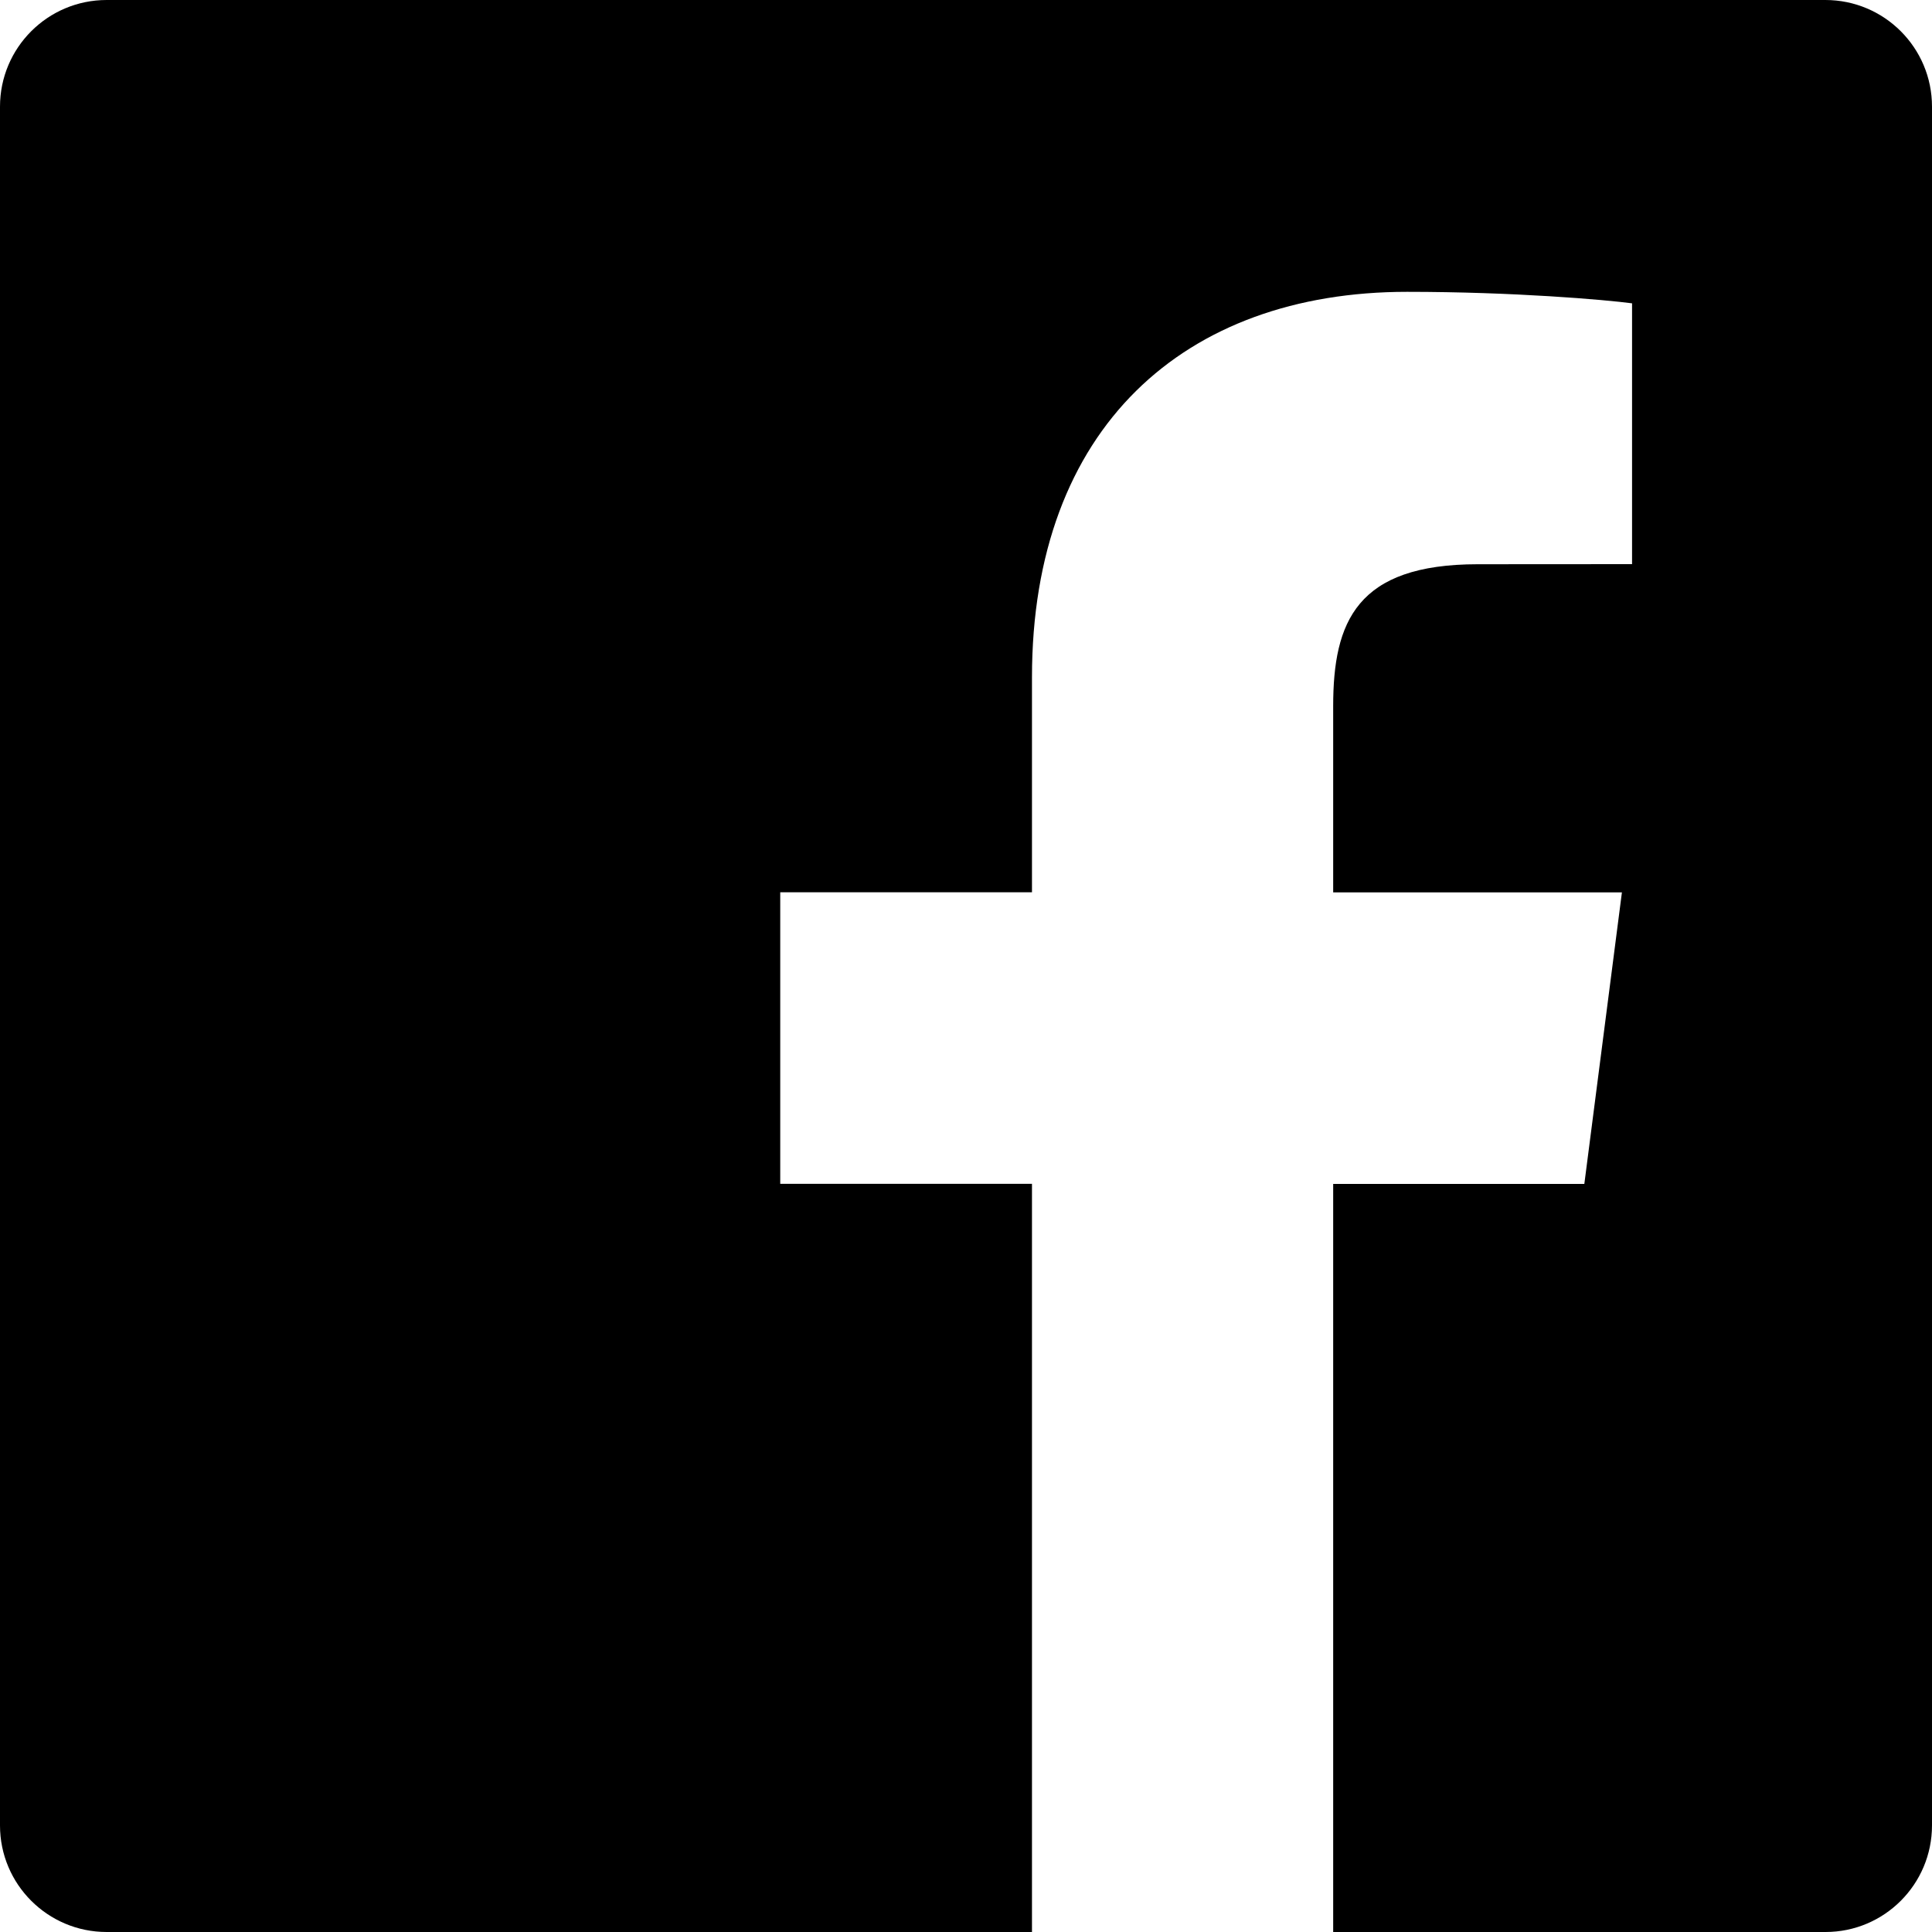
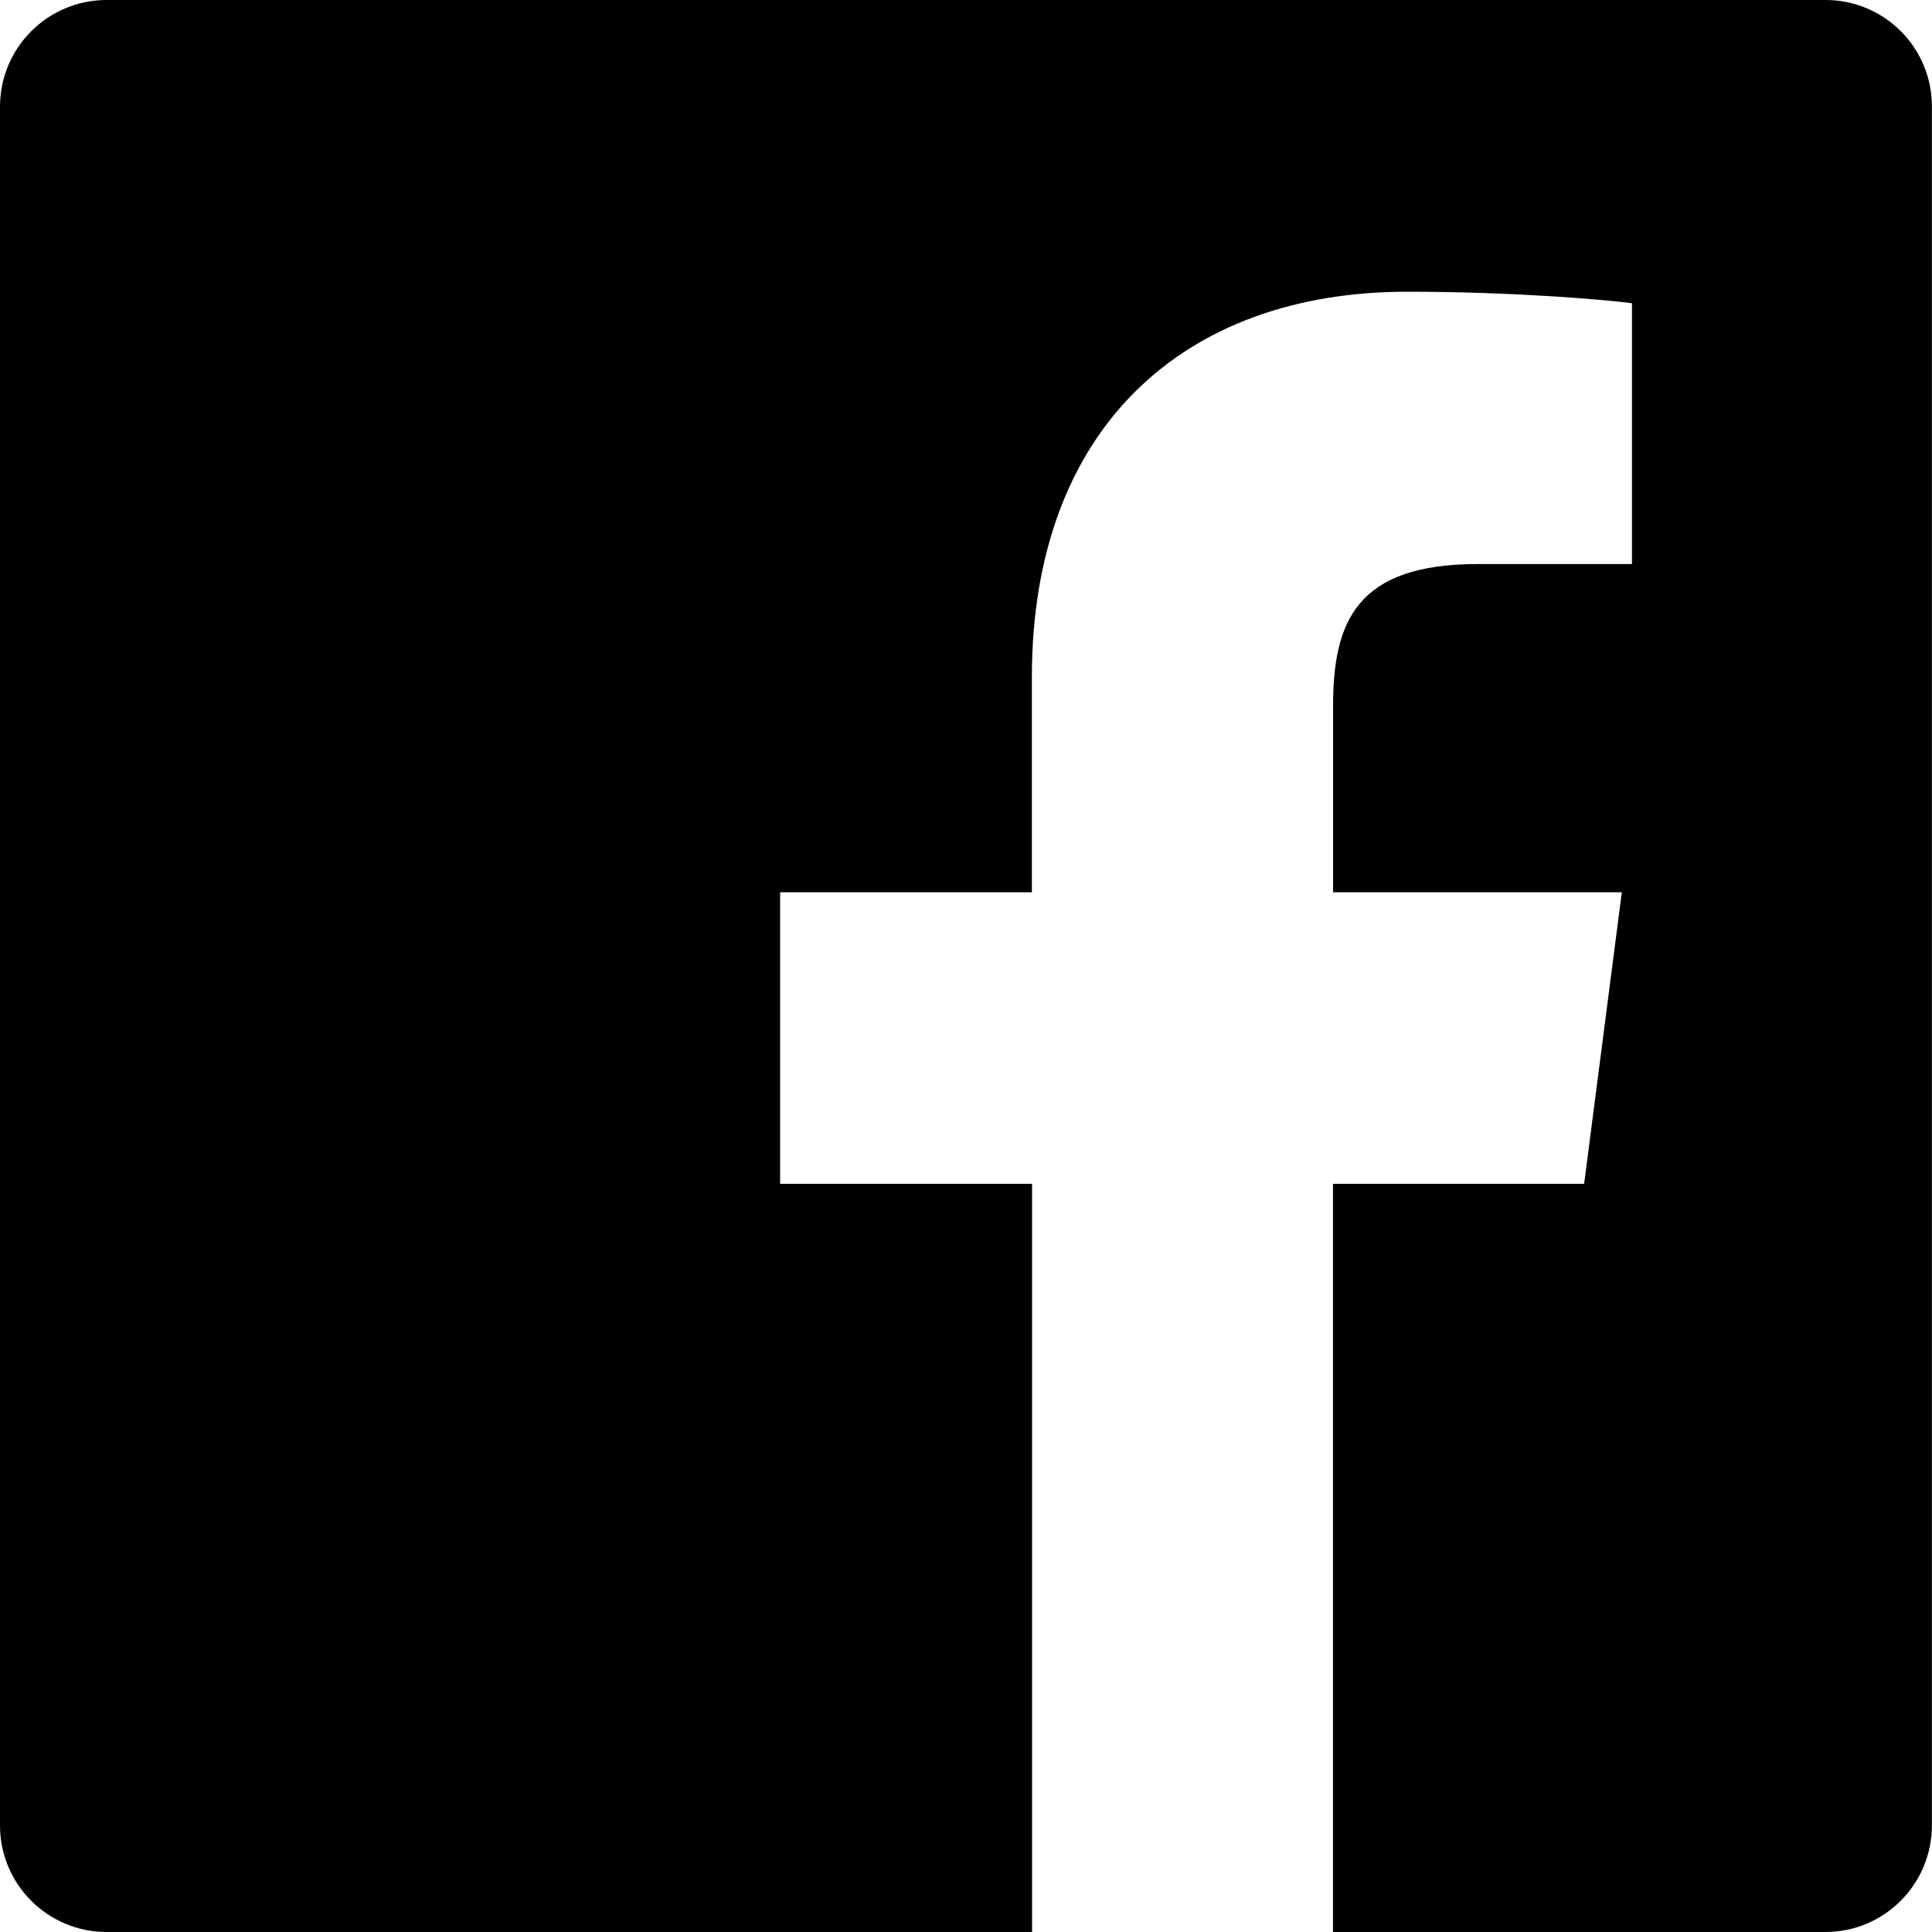
- <svg xmlns="http://www.w3.org/2000/svg" width="20" height="20" viewBox="0 0 20 20" fill="none">
-   <path d="M18.896 0H1.104C0.494 0 0 0.494 0 1.104V18.897C0 19.506 0.494 20 1.104 20H10.683V12.255H8.077V9.237H10.683V7.011C10.683 4.428 12.261 3.021 14.566 3.021C15.67 3.021 16.618 3.103 16.895 3.14V5.84L15.297 5.841C14.043 5.841 13.801 6.437 13.801 7.31V9.238H16.79L16.401 12.256H13.801V20H18.898C19.506 20 20 19.506 20 18.896V1.104C20 0.494 19.506 0 18.896 0V0Z" fill="black" />
+ <svg xmlns="http://www.w3.org/2000/svg" width="20" height="20" fill="none" viewBox="0 0 20 20">
+   <path fill="#000" d="M18.896 0H1.104C.494 0 0 .494 0 1.104v17.793C0 19.506.494 20 1.104 20h9.58v-7.745H8.076V9.237h2.606V7.01c0-2.583 1.578-3.99 3.883-3.99 1.104 0 2.052.082 2.329.119v2.7h-1.598c-1.254 0-1.496.597-1.496 1.47v1.928h2.989l-.39 3.018h-2.6V20h5.098c.608 0 1.102-.494 1.102-1.104V1.104A1.1 1.1 0 0 0 18.896 0" />
</svg>
